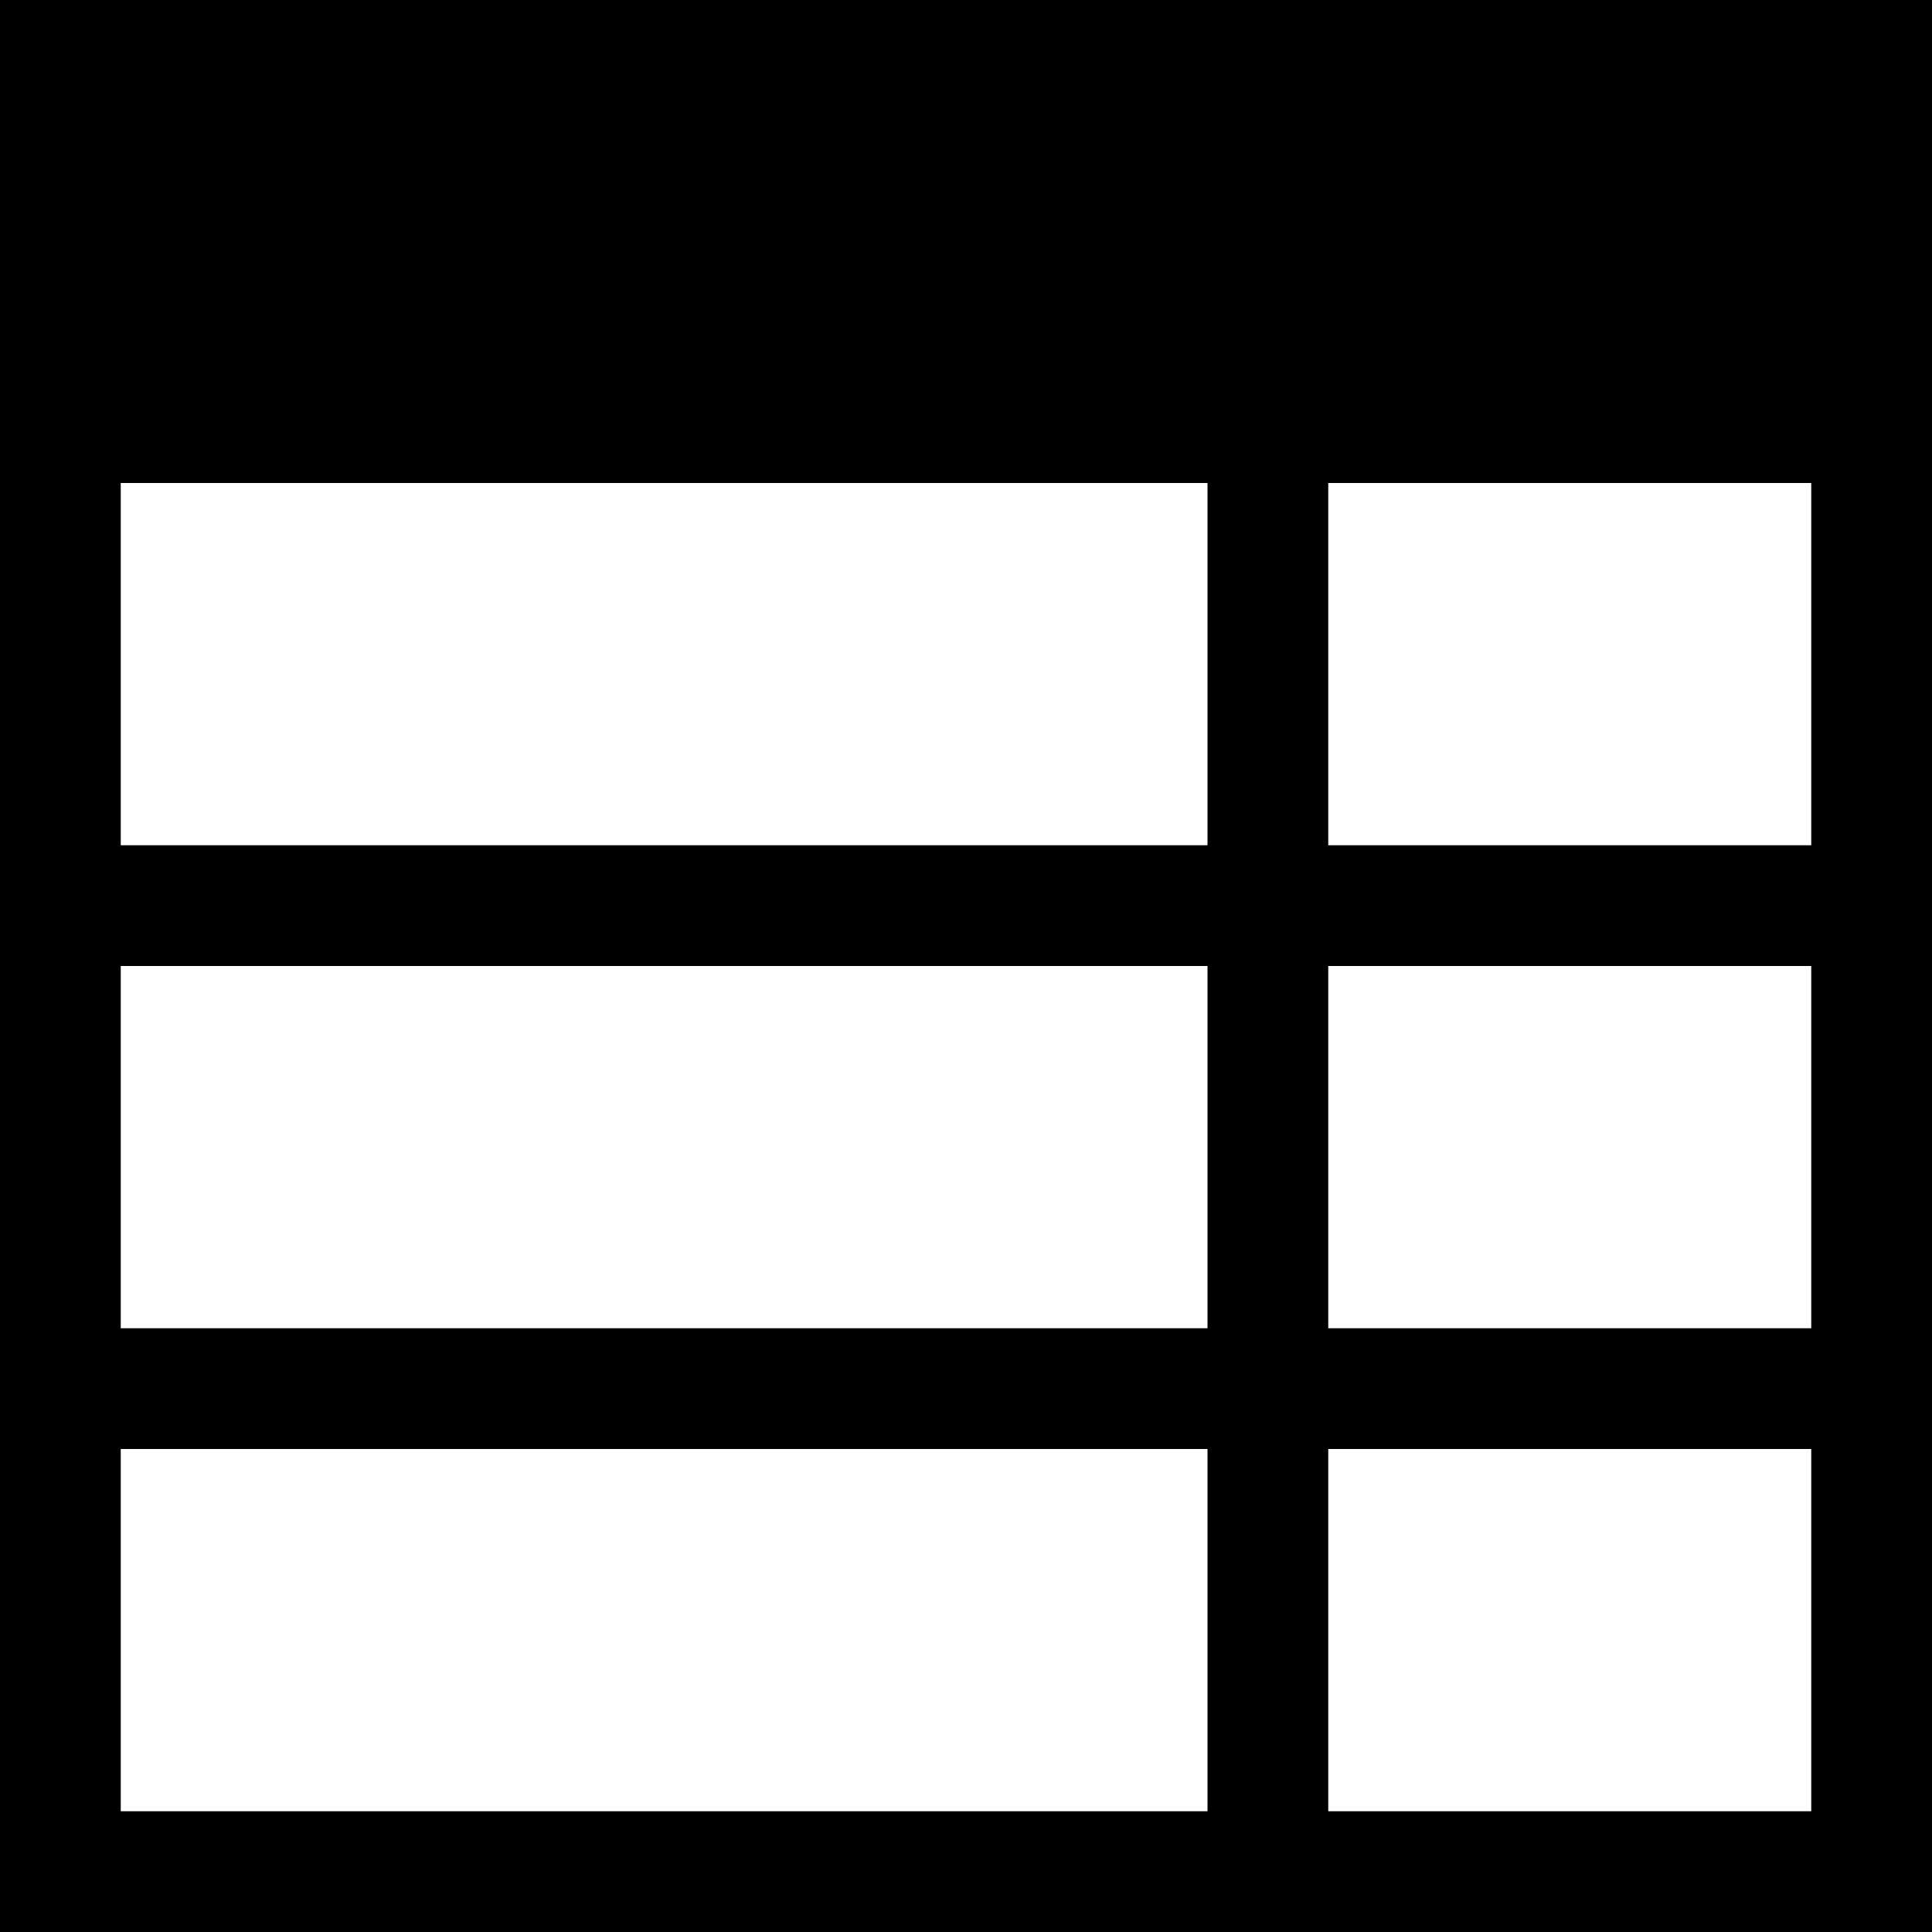
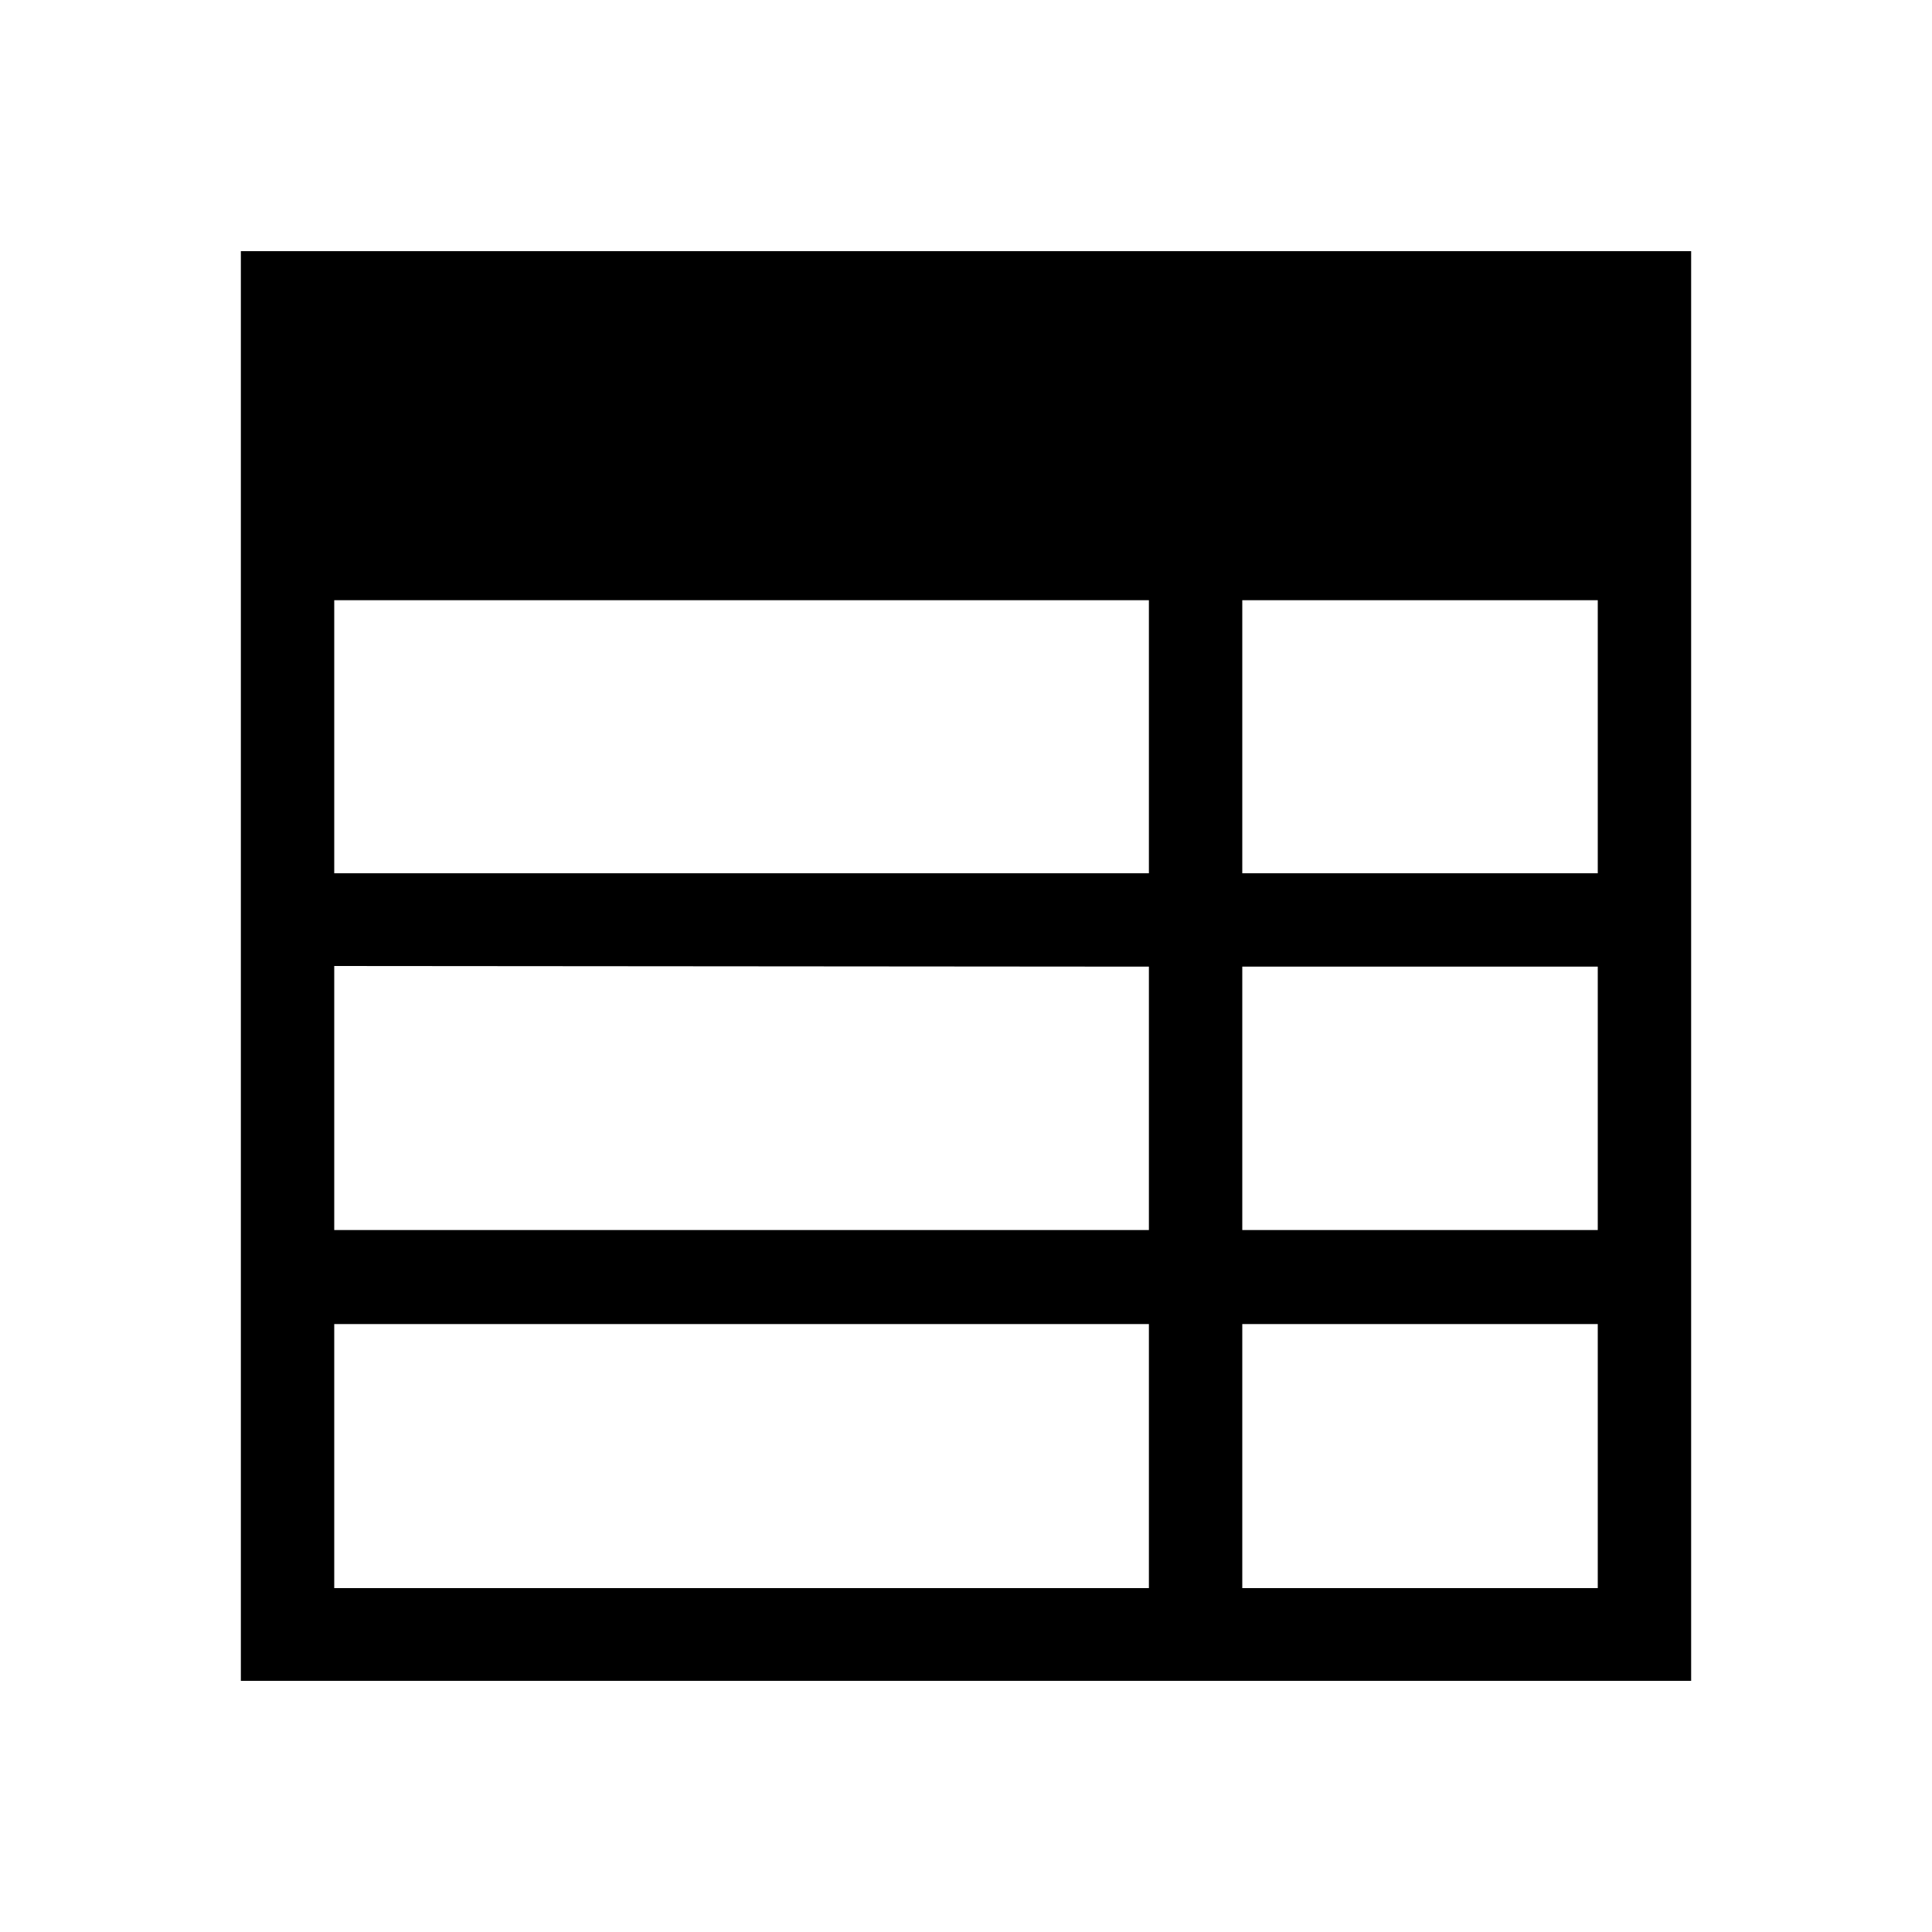
- <svg xmlns="http://www.w3.org/2000/svg" viewBox="0 0 16 16">
-   <g id="Layer_2" data-name="Layer 2">
-     <g id="Layer_1-2" data-name="Layer 1">
-       <path d="M0,0V16H16V0ZM10,15H1V12h9Zm0-4H1V8h9Zm0-4H1V4h9Zm5,8H11V12h4Zm0-4H11V8h4Zm0-4H11V4h4Z" />
-     </g>
-   </g>
+ <svg xmlns="http://www.w3.org/2000/svg" id="Layer_1" data-name="Layer 1" viewBox="0 0 30 30">
+   <path d="M3.74,3.9V26.1H26.26V3.9Zm14.1,5.42v4.24H5.19V9.32Zm0,5.69V19.1H5.19V15Zm1.45,0h5.52V19.1H19.29Zm0-1.45V9.32h5.52v4.24Zm-14.1,7H17.84v4.1H5.19Zm14.1,4.1v-4.1h5.52v4.1Z" />
</svg>
